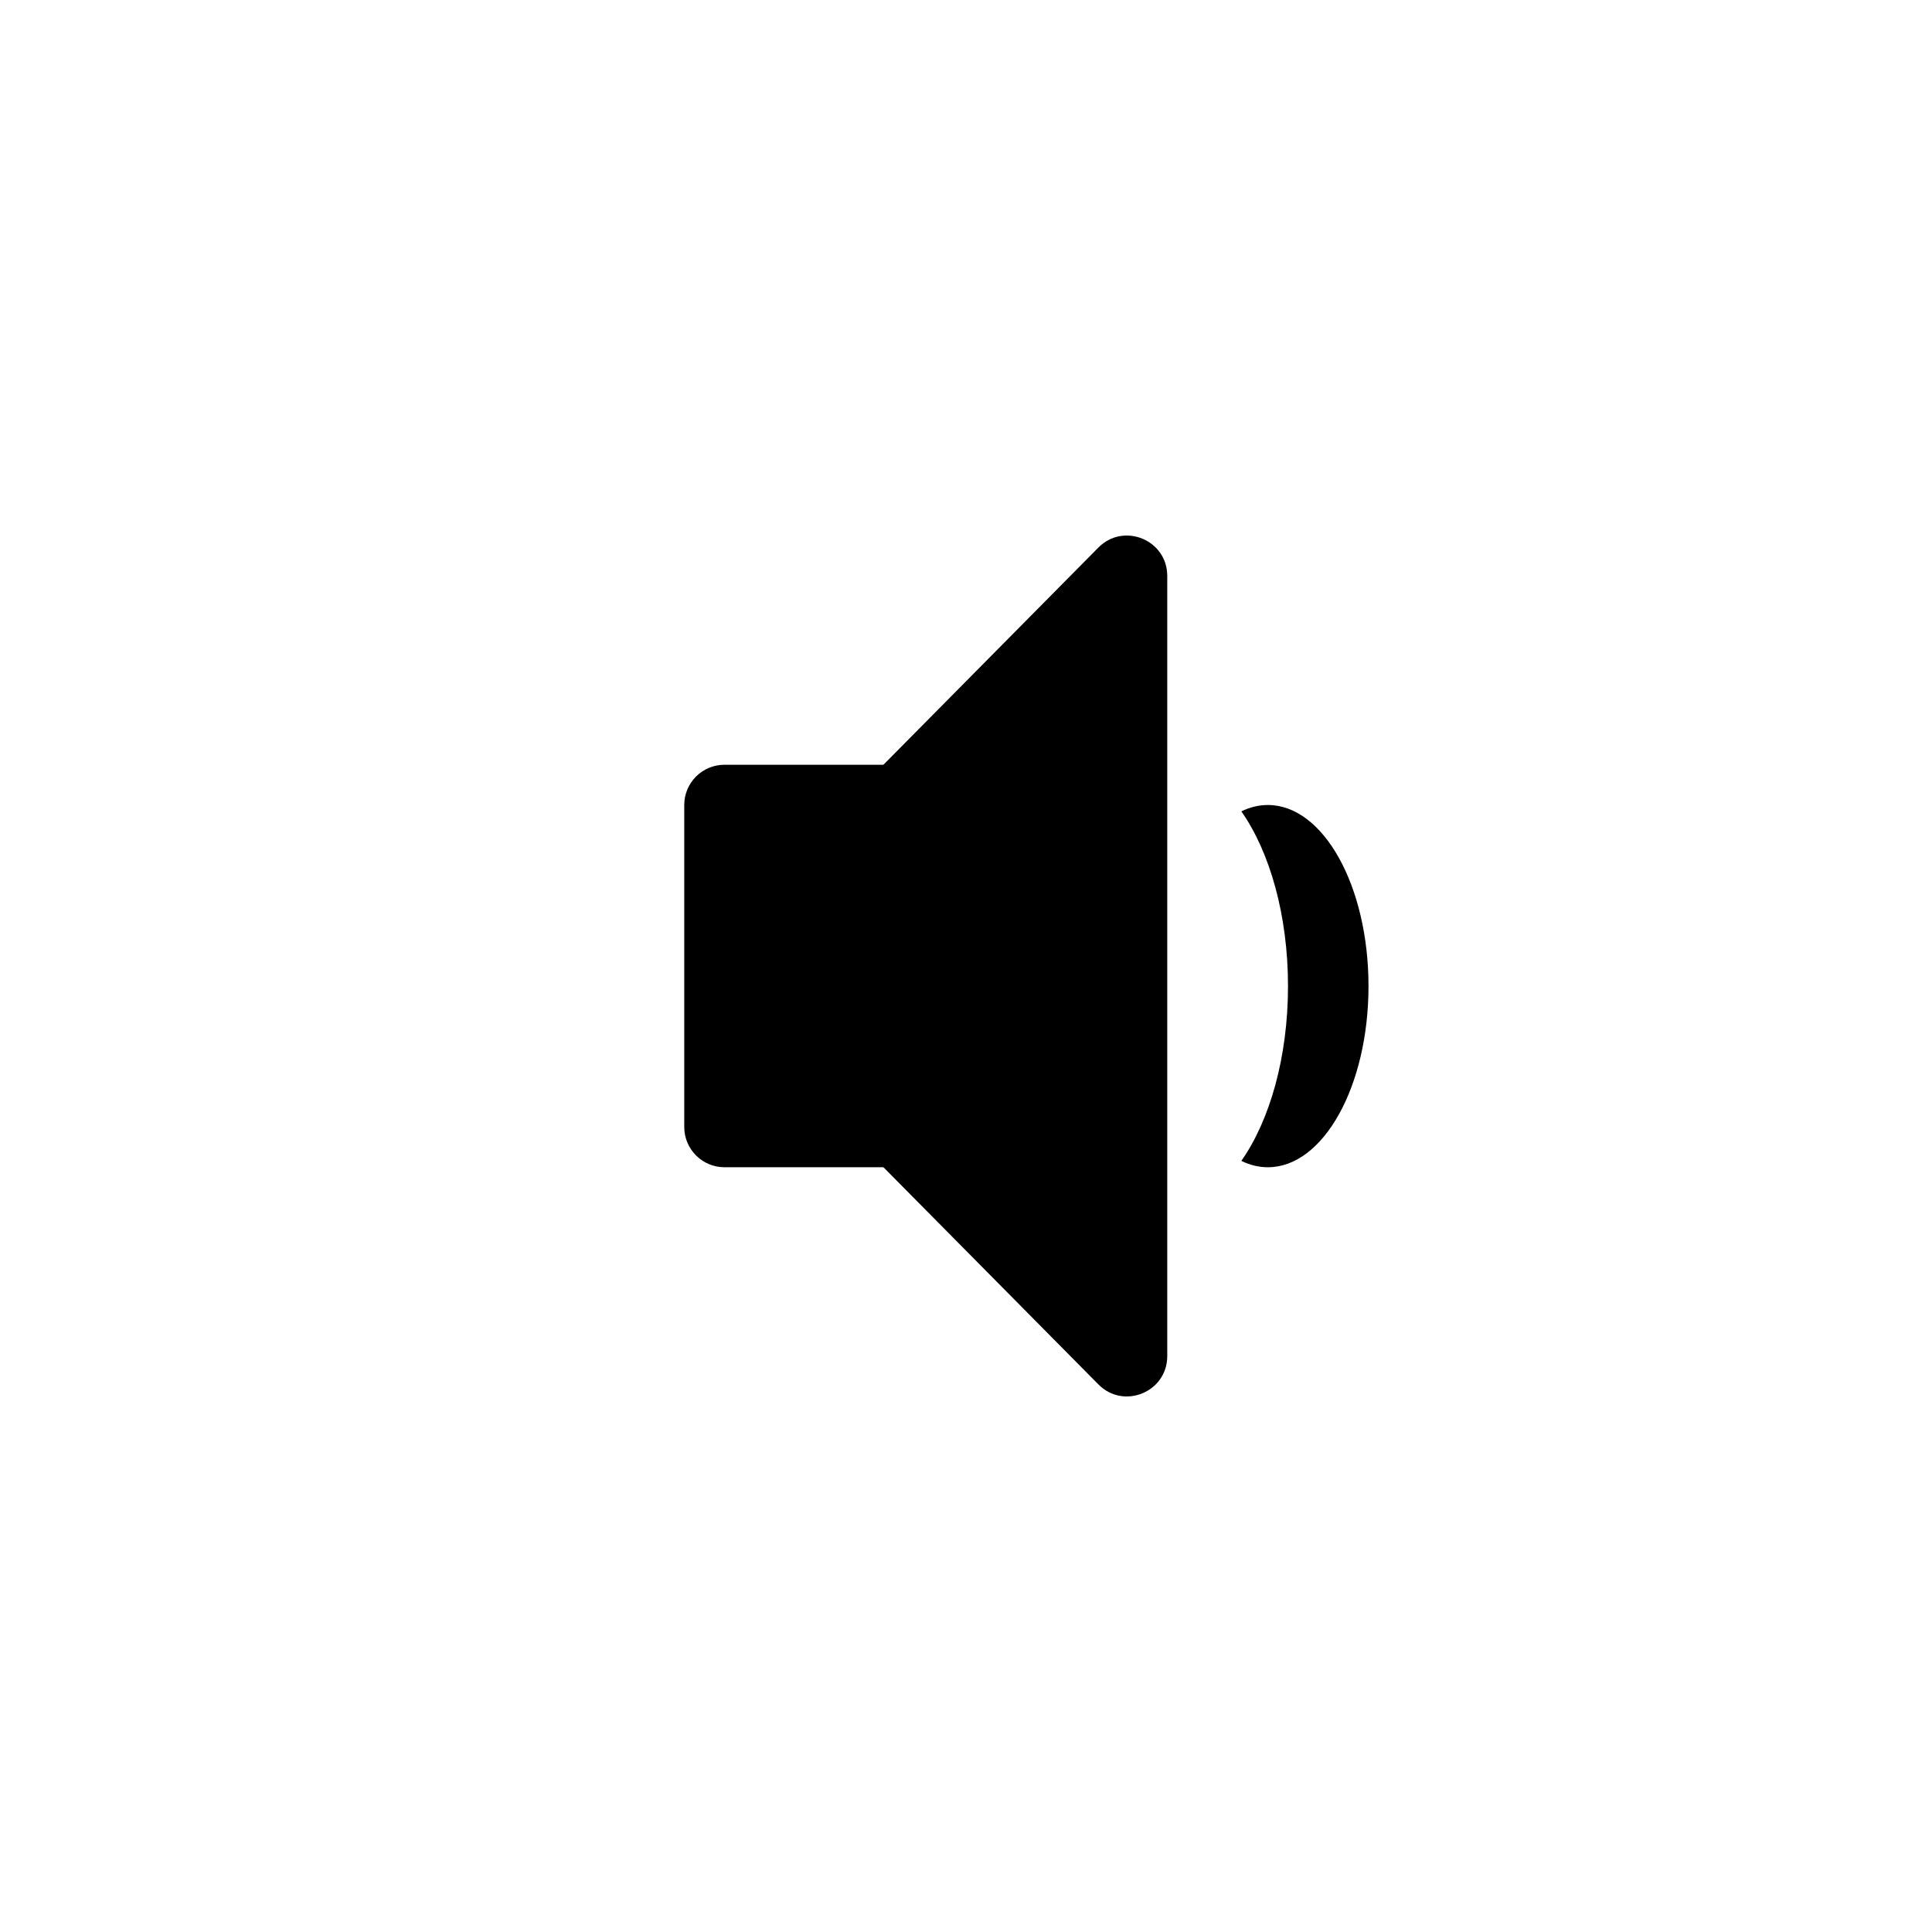
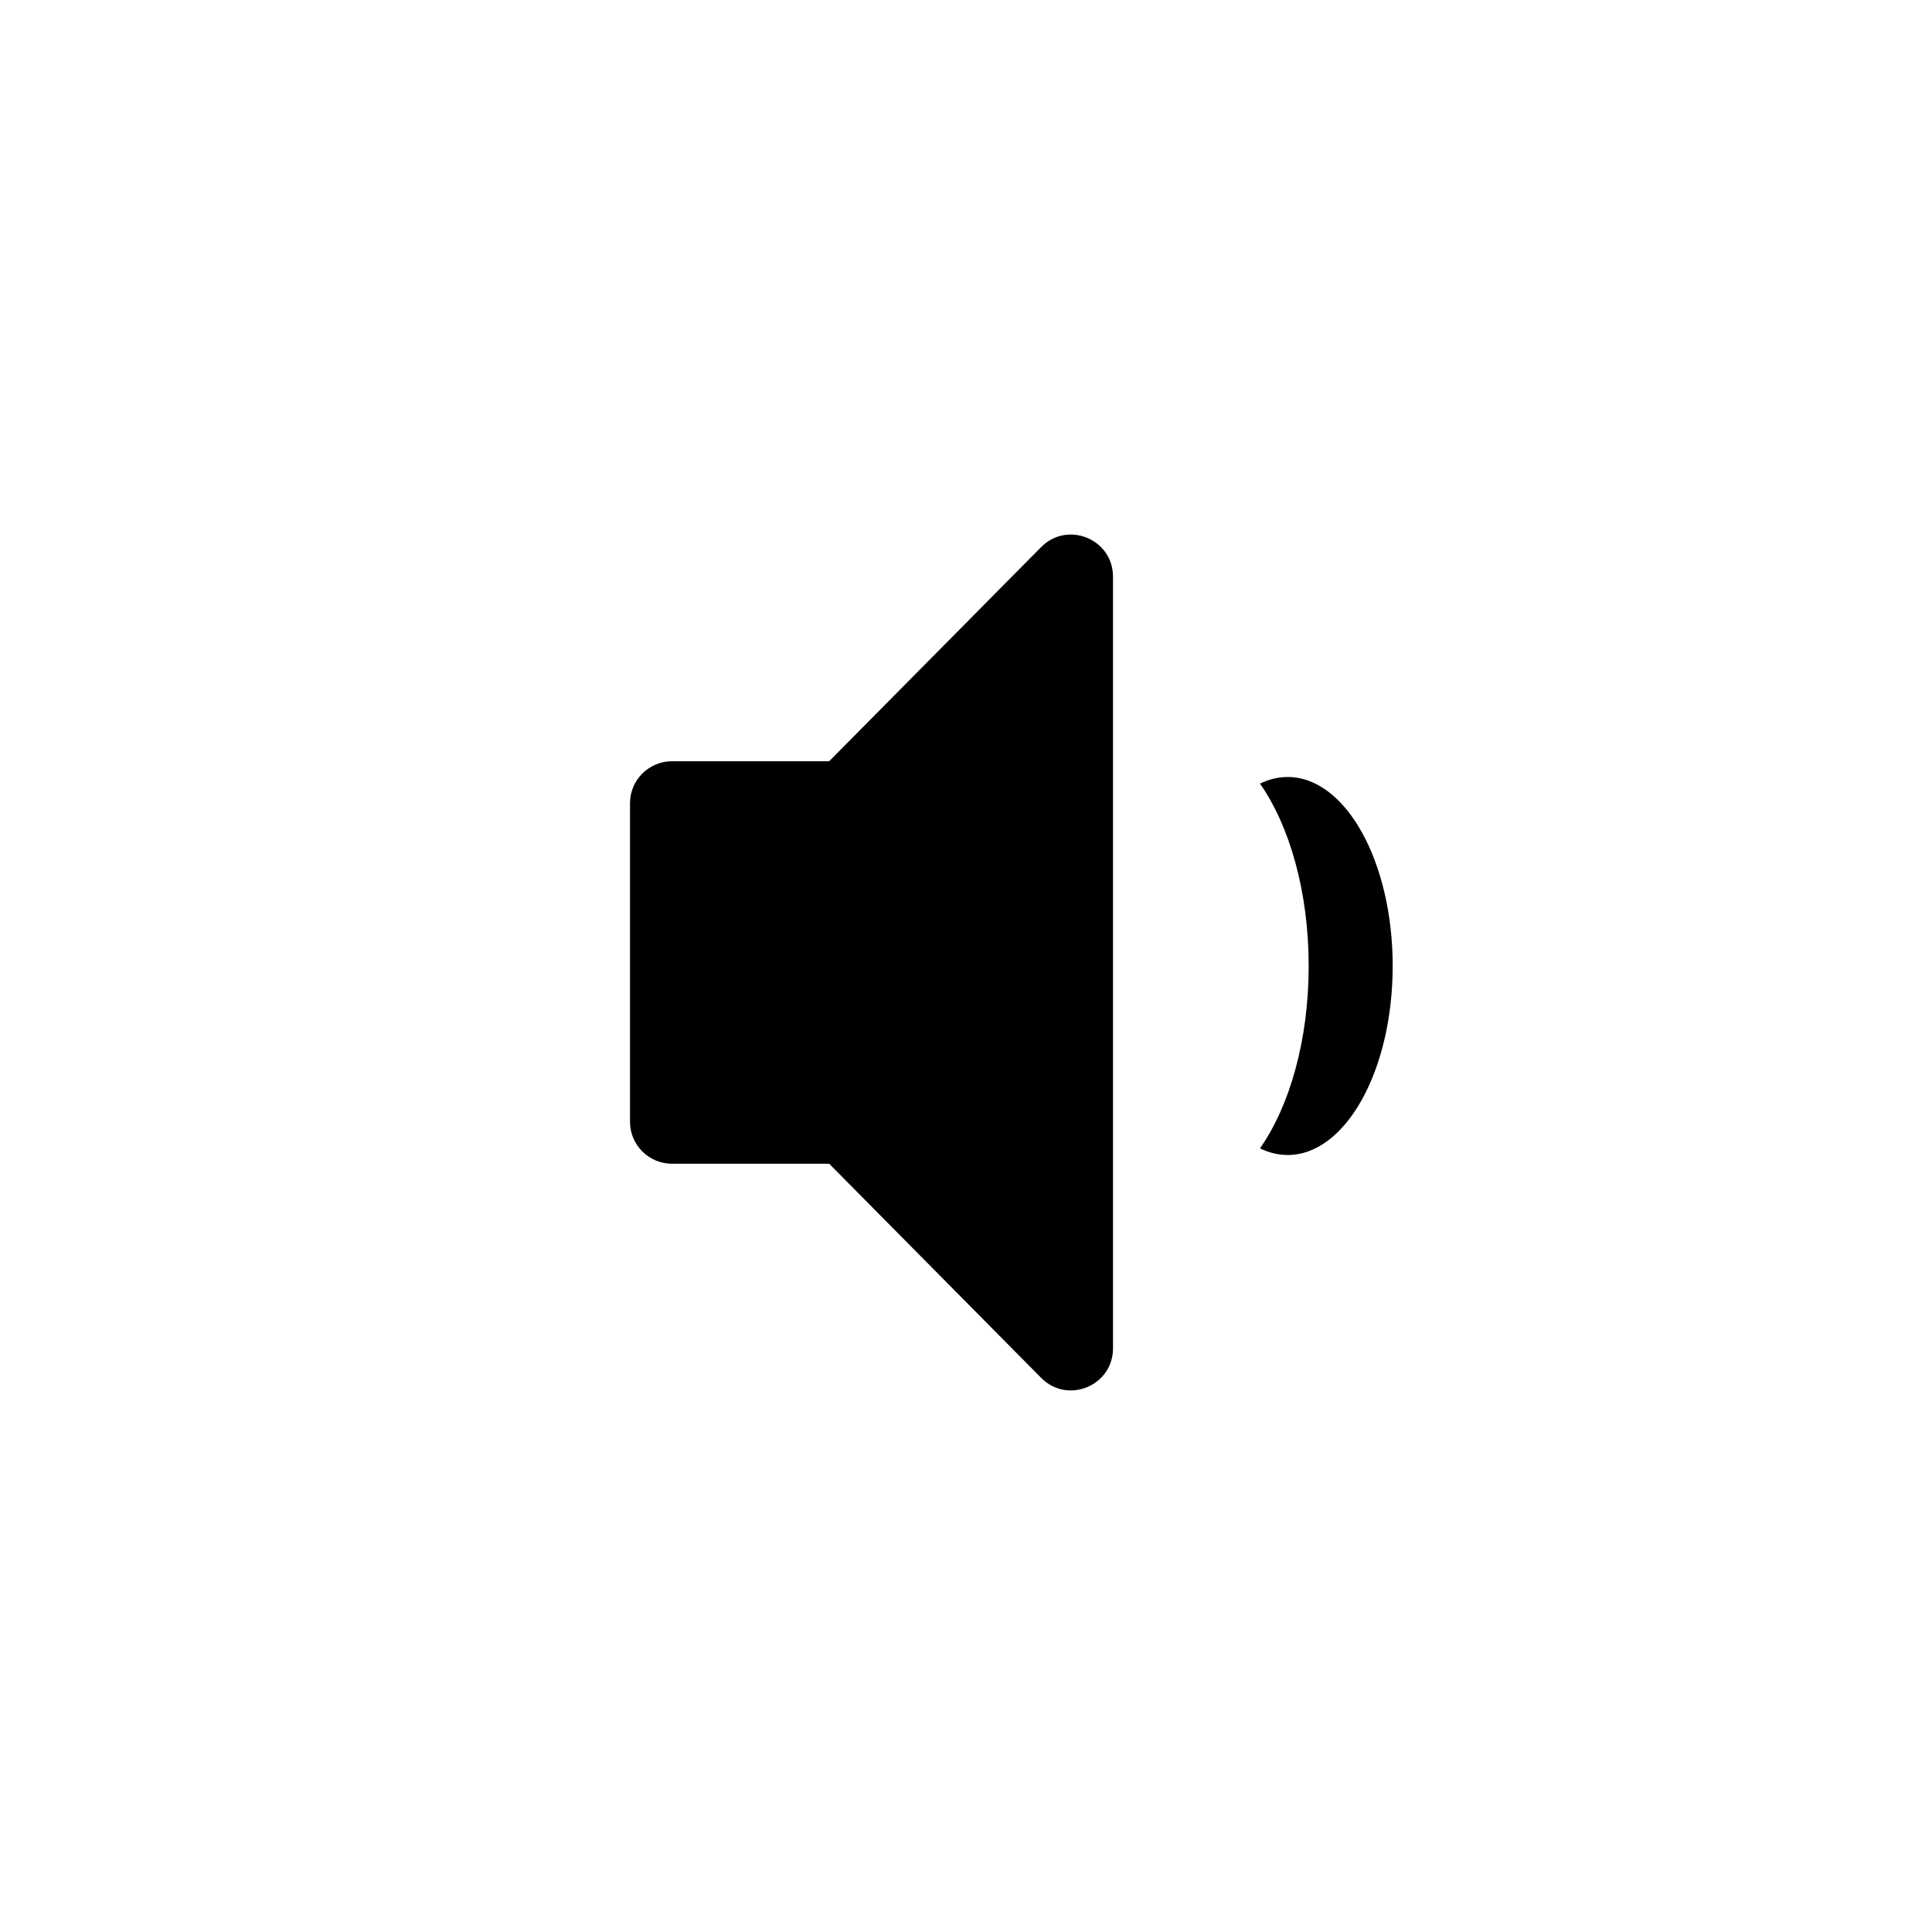
- <svg xmlns="http://www.w3.org/2000/svg" width="48" height="48" fill="none">
-   <path d="M17.696 24.703a1 1 0 0 1 0-1.406l9.593-9.693c.629-.635 1.711-.19 1.711.704v19.384c0 .894-1.082 1.339-1.71.704l-9.594-9.693z" fill="currentColor" />
-   <path d="M17 20a1 1 0 0 1 1-1h5v10h-5a1 1 0 0 1-1-1v-8z" fill="currentColor" />
-   <path fill-rule="evenodd" clip-rule="evenodd" d="M30.841 28.842C31.547 27.836 32 26.265 32 24.5c0-1.765-.453-3.336-1.159-4.342.21-.103.431-.158.659-.158 1.38 0 2.5 2.015 2.5 4.5S32.88 29 31.5 29c-.228 0-.449-.055-.659-.158z" fill="currentColor" />
+ <svg xmlns="http://www.w3.org/2000/svg" width="46" height="46" fill="none">
+   <path d="M15.696 23.62a1 1 0 0 1 0-1.407l9.093-9.187c.629-.635 1.711-.19 1.711.703v18.375c0 .893-1.082 1.338-1.71.703l-9.094-9.187z" fill="currentColor" />
+   <path d="M15 19.125a1 1 0 0 1 1-1h4.75v9.583H16a1 1 0 0 1-1-1v-7.583z" fill="currentColor" />
+   <path fill-rule="evenodd" clip-rule="evenodd" d="M30 27.342c.705-1.006 1.159-2.577 1.159-4.342 0-1.765-.454-3.336-1.159-4.342.21-.103.43-.158.659-.158 1.38 0 2.5 2.015 2.5 4.5s-1.12 4.5-2.5 4.5c-.228 0-.45-.055-.659-.158z" fill="currentColor" />
</svg>
